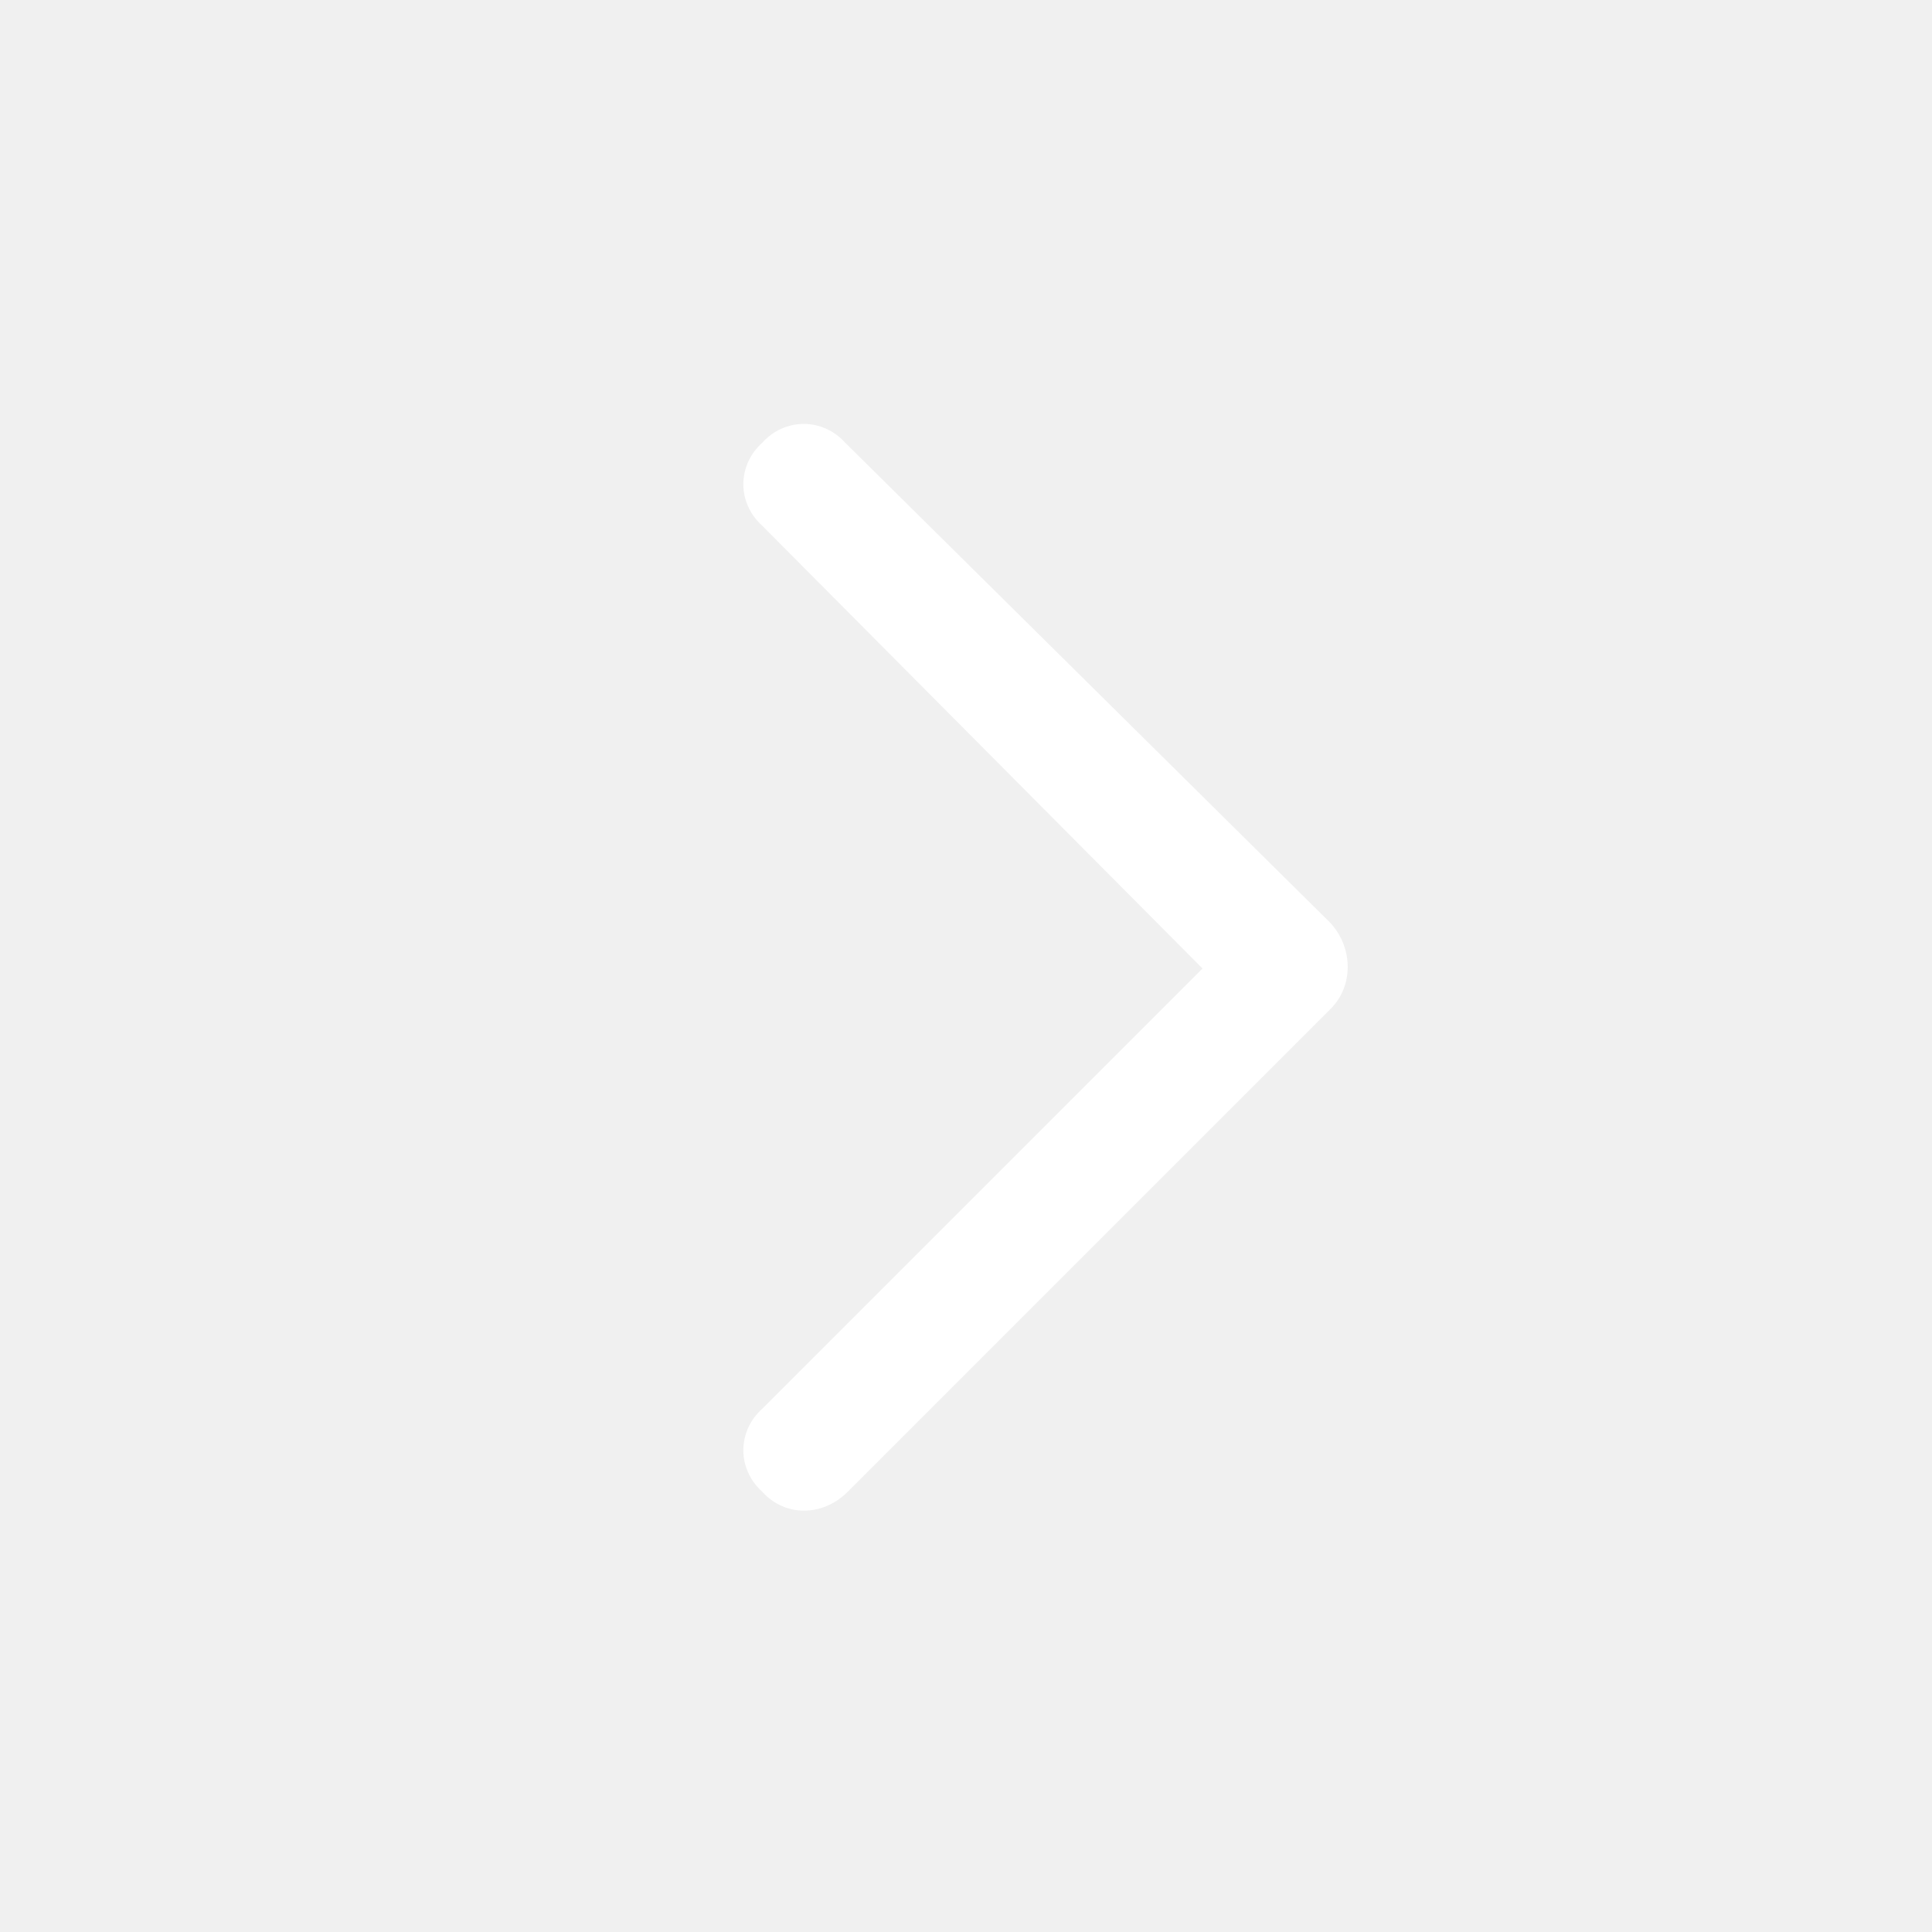
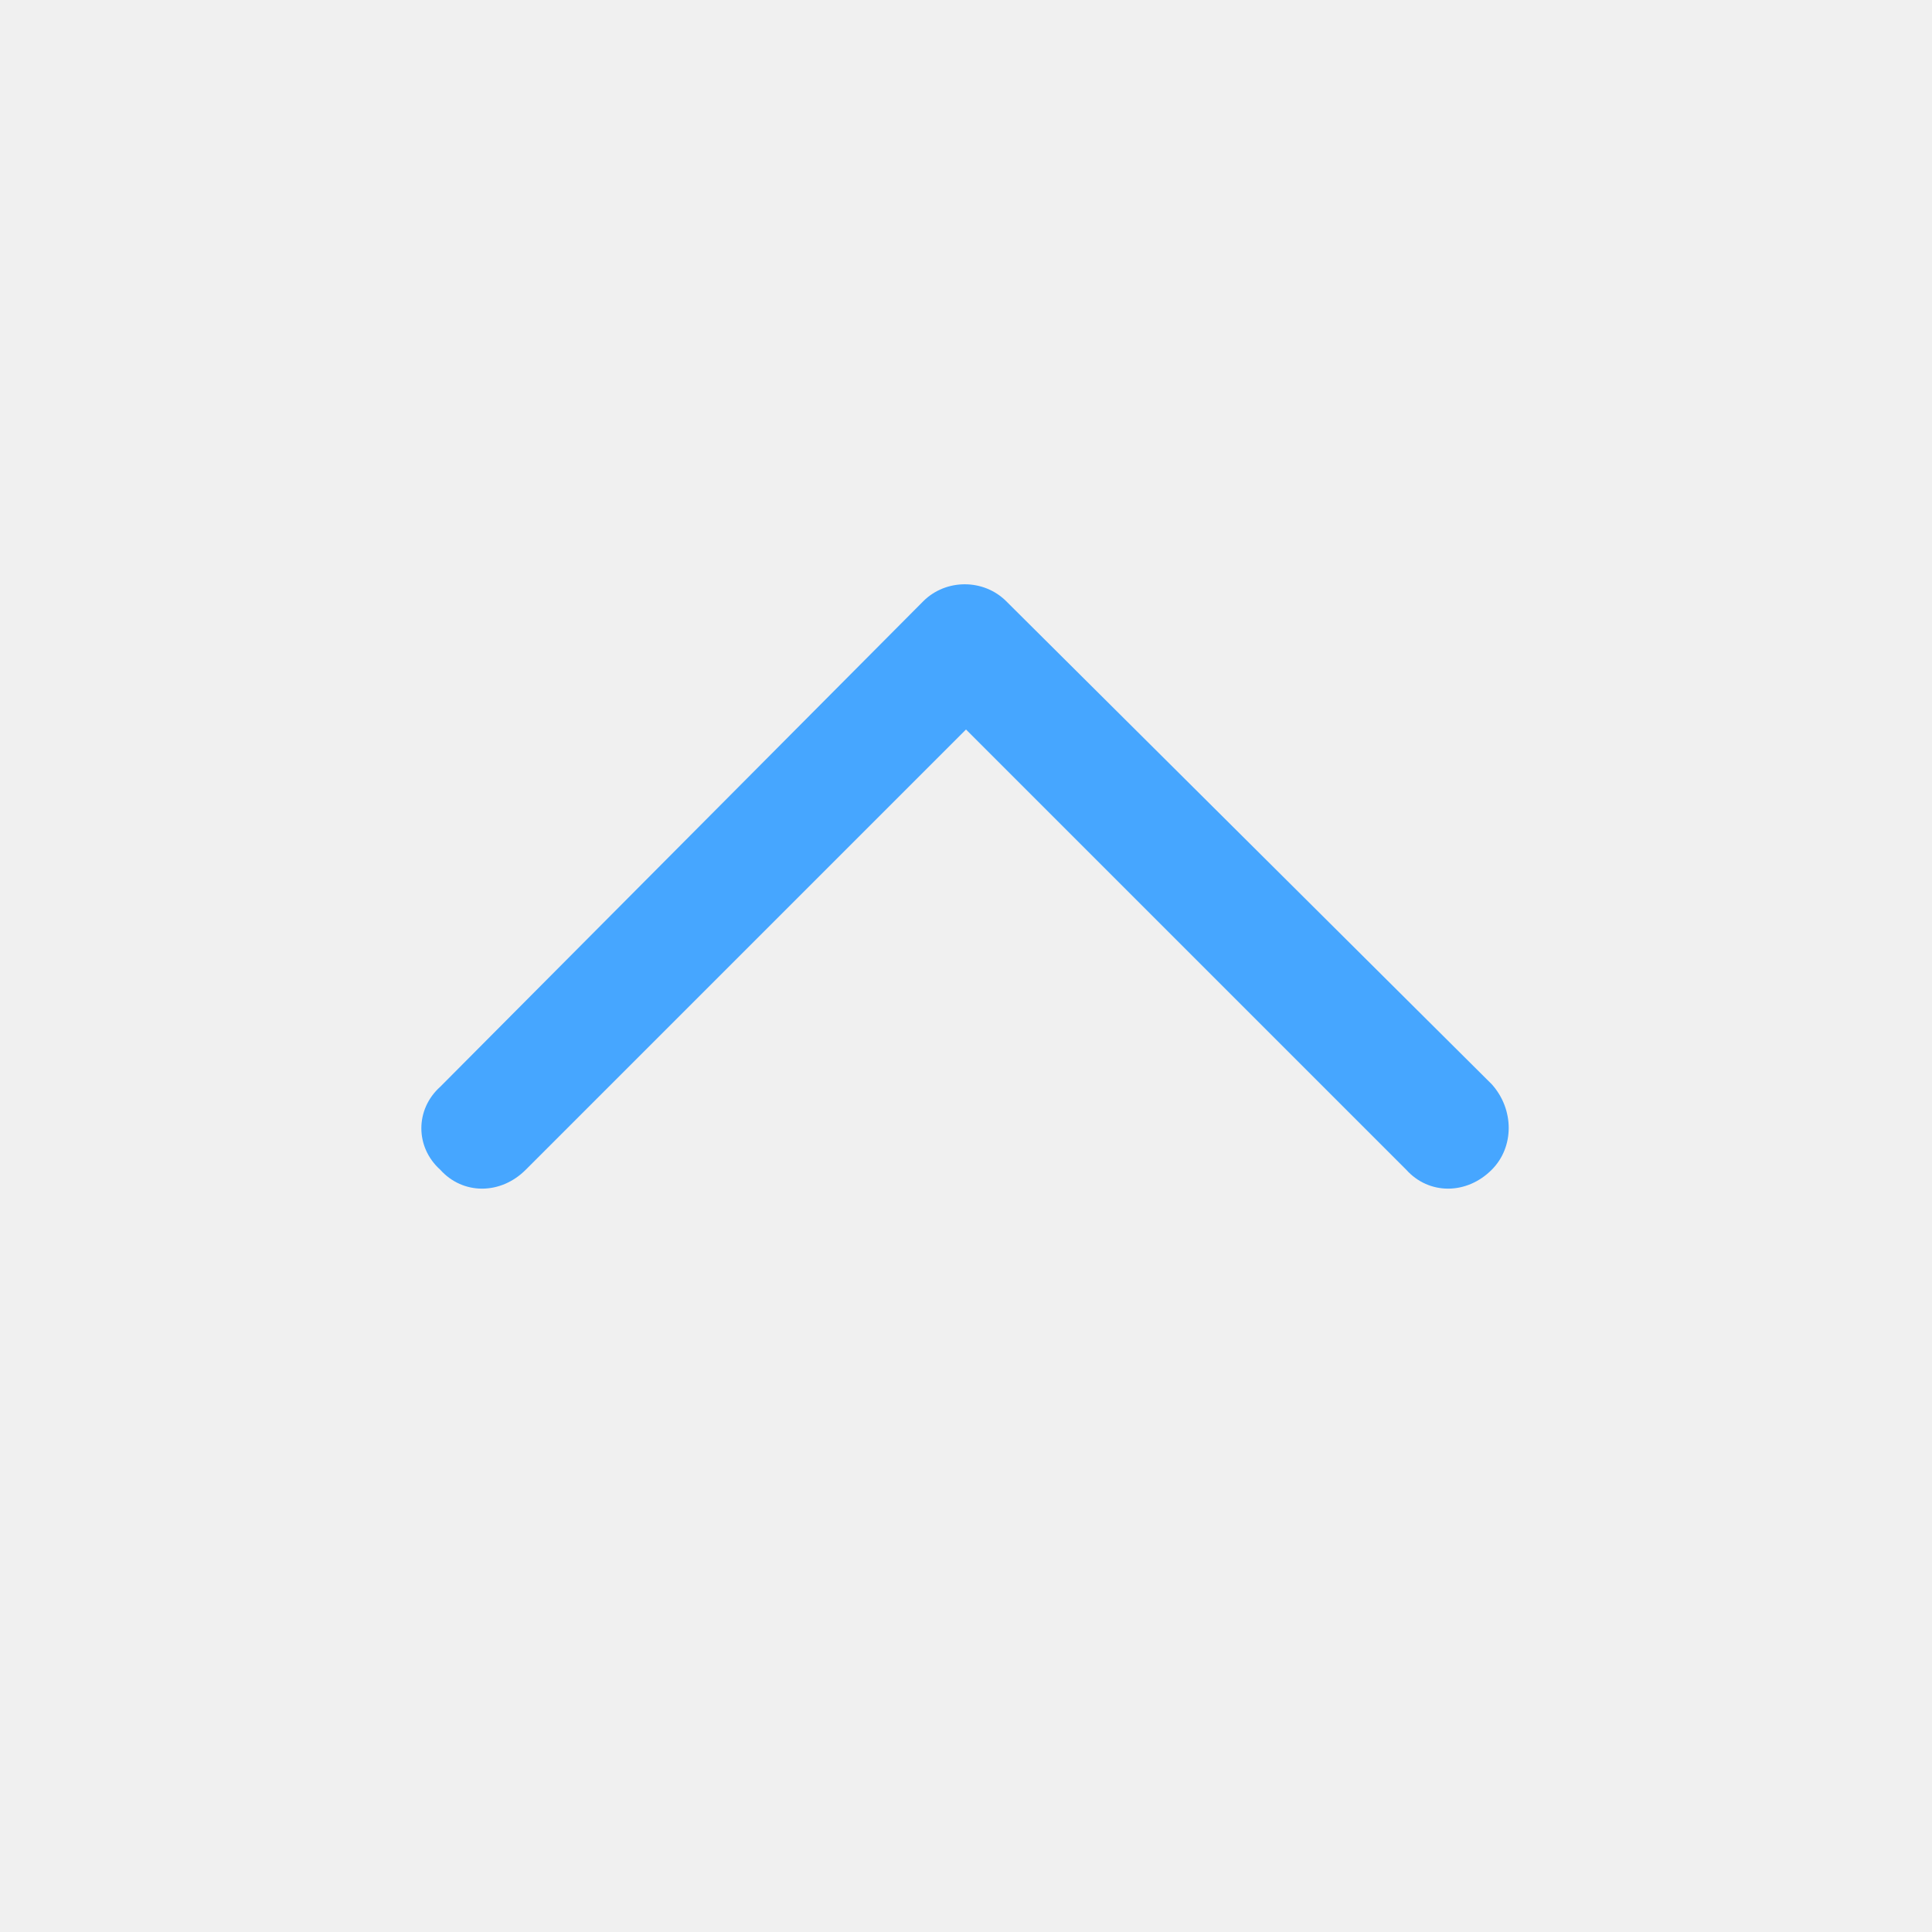
<svg xmlns="http://www.w3.org/2000/svg" width="24" height="24" viewBox="0 0 24 24" fill="none">
-   <g clip-path="url(#clip0_2585_42582)">
-     <path d="M16.531 11.469C16.812 11.781 16.812 12.25 16.531 12.531L10.531 18.531C10.219 18.844 9.75 18.844 9.469 18.531C9.156 18.25 9.156 17.781 9.469 17.5L14.938 12.031L9.469 6.531C9.156 6.25 9.156 5.781 9.469 5.5C9.75 5.188 10.219 5.188 10.5 5.5L16.531 11.469Z" fill="white" />
+   <g clip-path="url(#clip0_7019_50398)">
+     <path d="M11.469 7.469C11.75 7.188 12.219 7.188 12.5 7.469L18.531 13.469C18.812 13.781 18.812 14.25 18.531 14.531C18.219 14.844 17.75 14.844 17.469 14.531L12 9.062L6.531 14.531C6.219 14.844 5.75 14.844 5.469 14.531C5.156 14.25 5.156 13.781 5.469 13.5L11.469 7.469Z" fill="#46A6FF" />
  </g>
  <defs>
-     <clipPath id="clip0_2585_42582">
+     <clipPath id="clip0_7019_50398">
      <rect width="24" height="24" fill="white" />
    </clipPath>
  </defs>
</svg>
